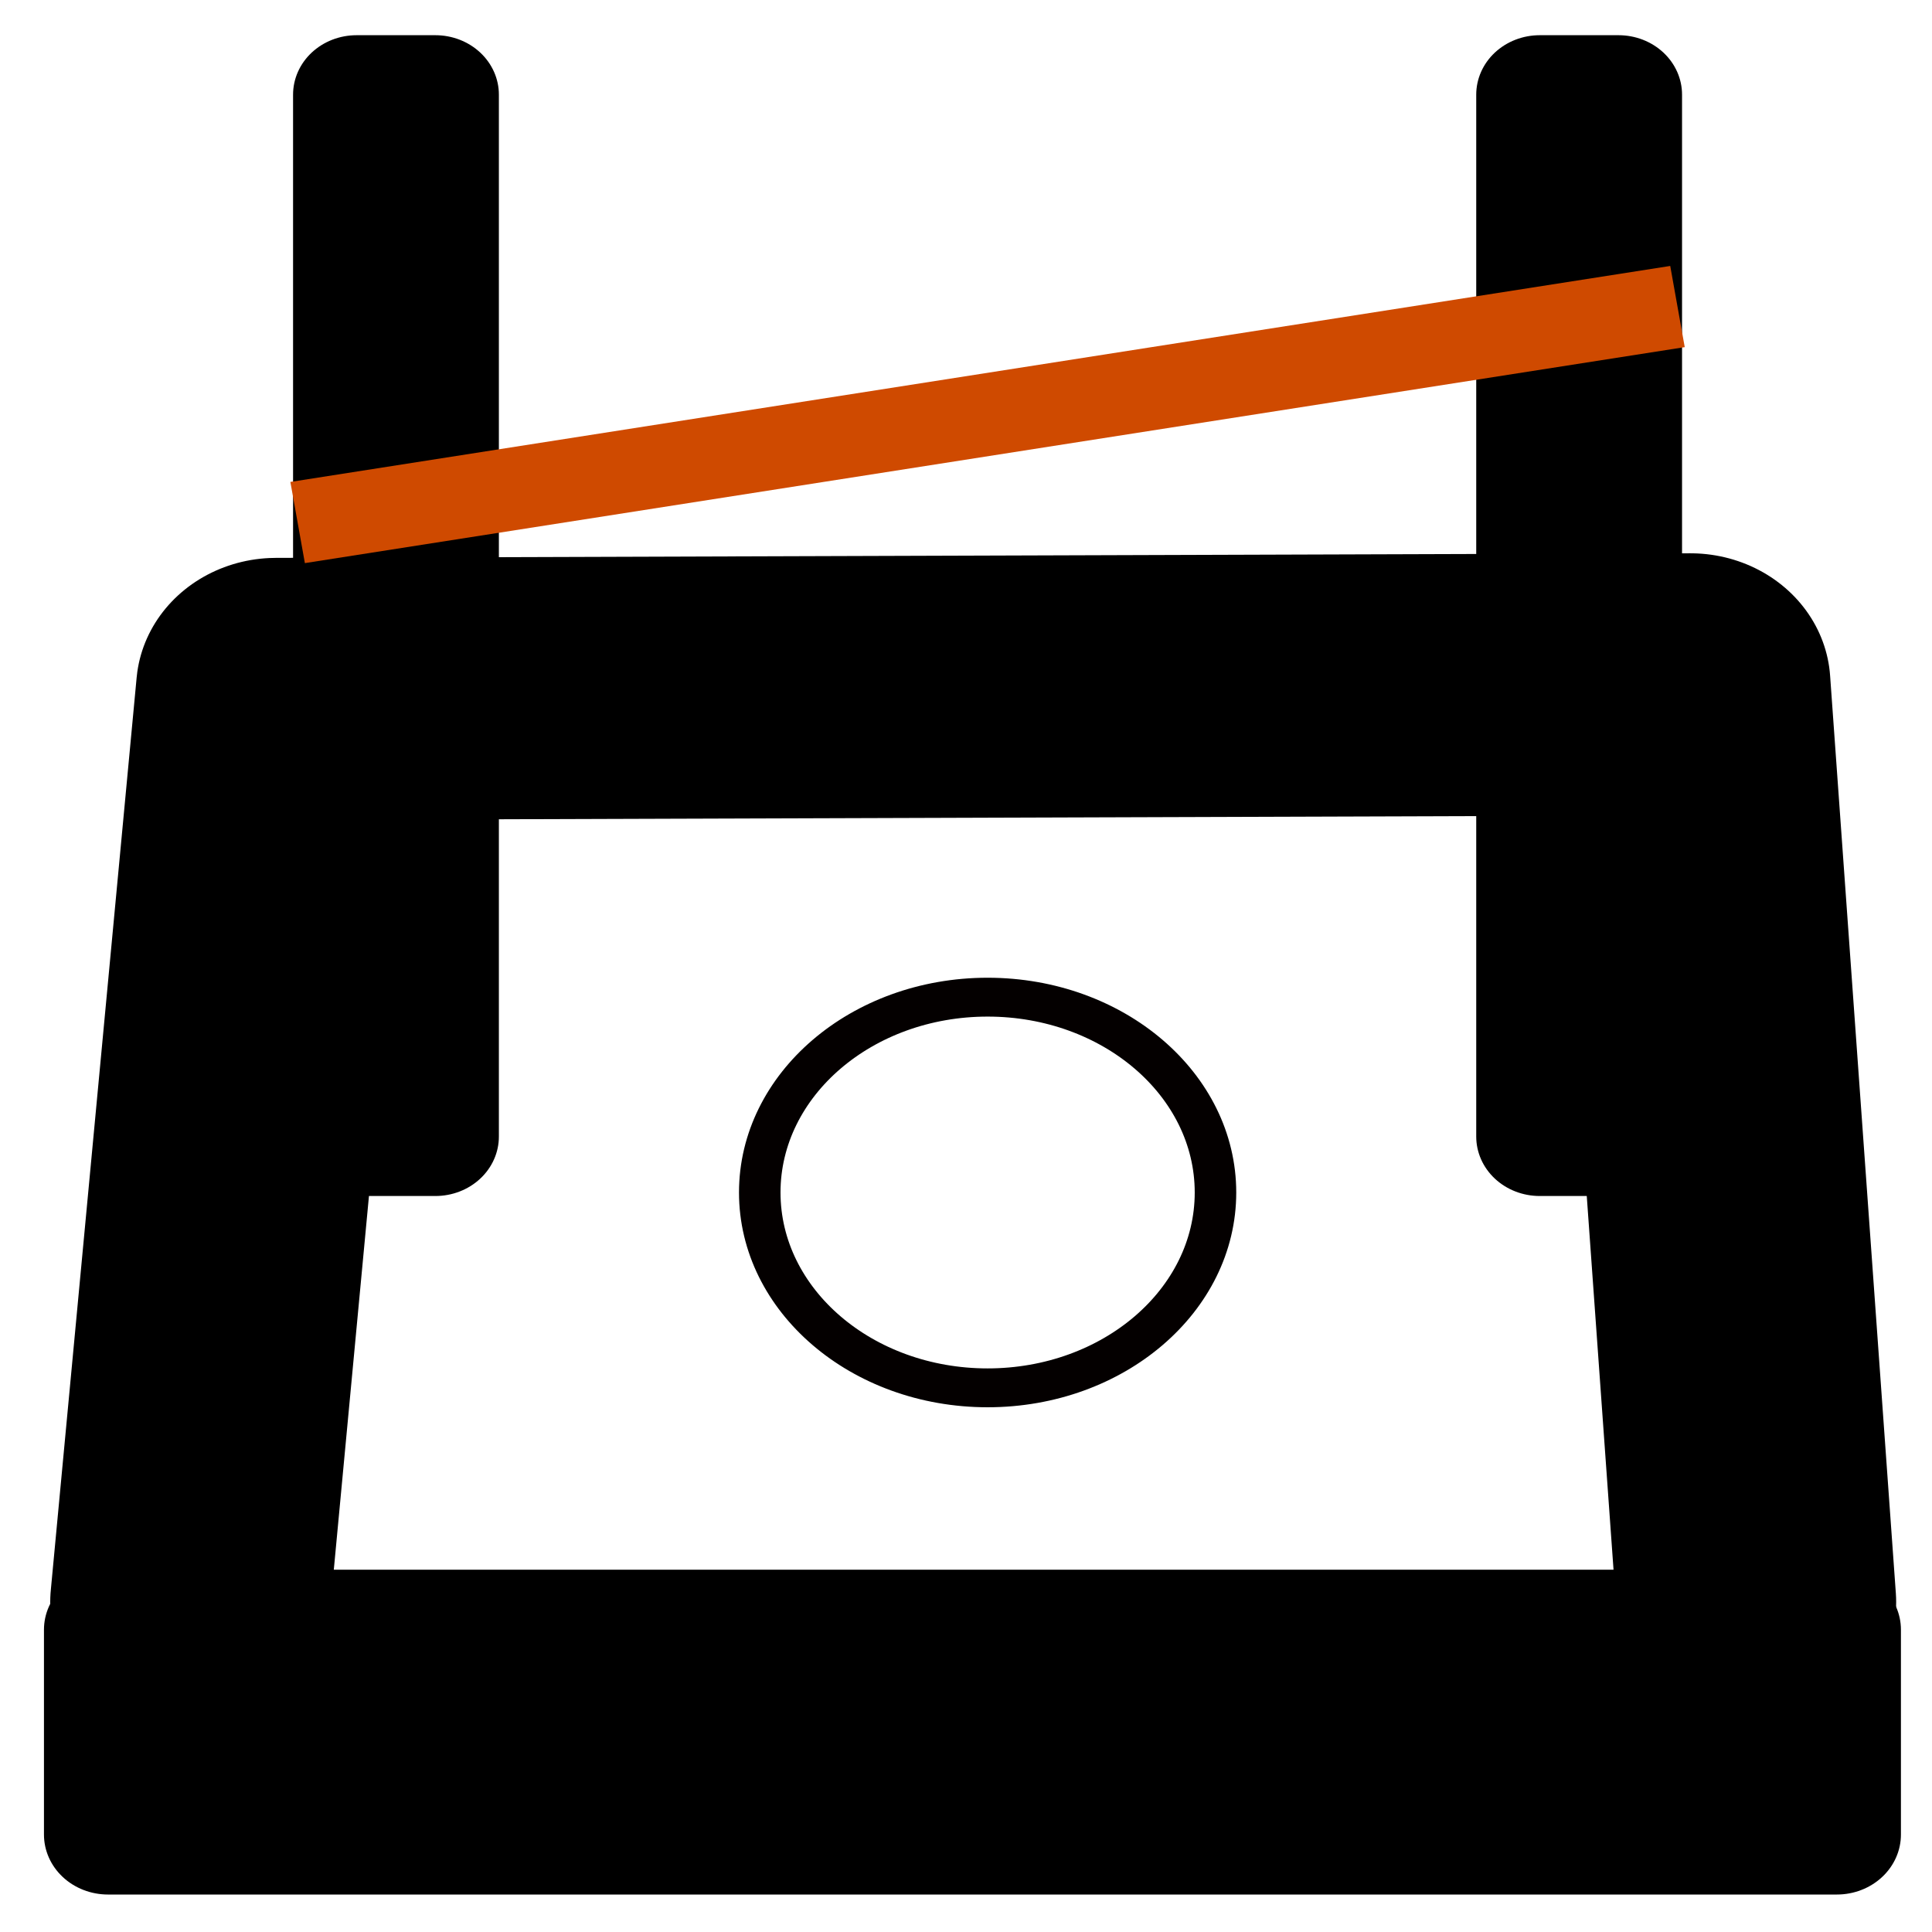
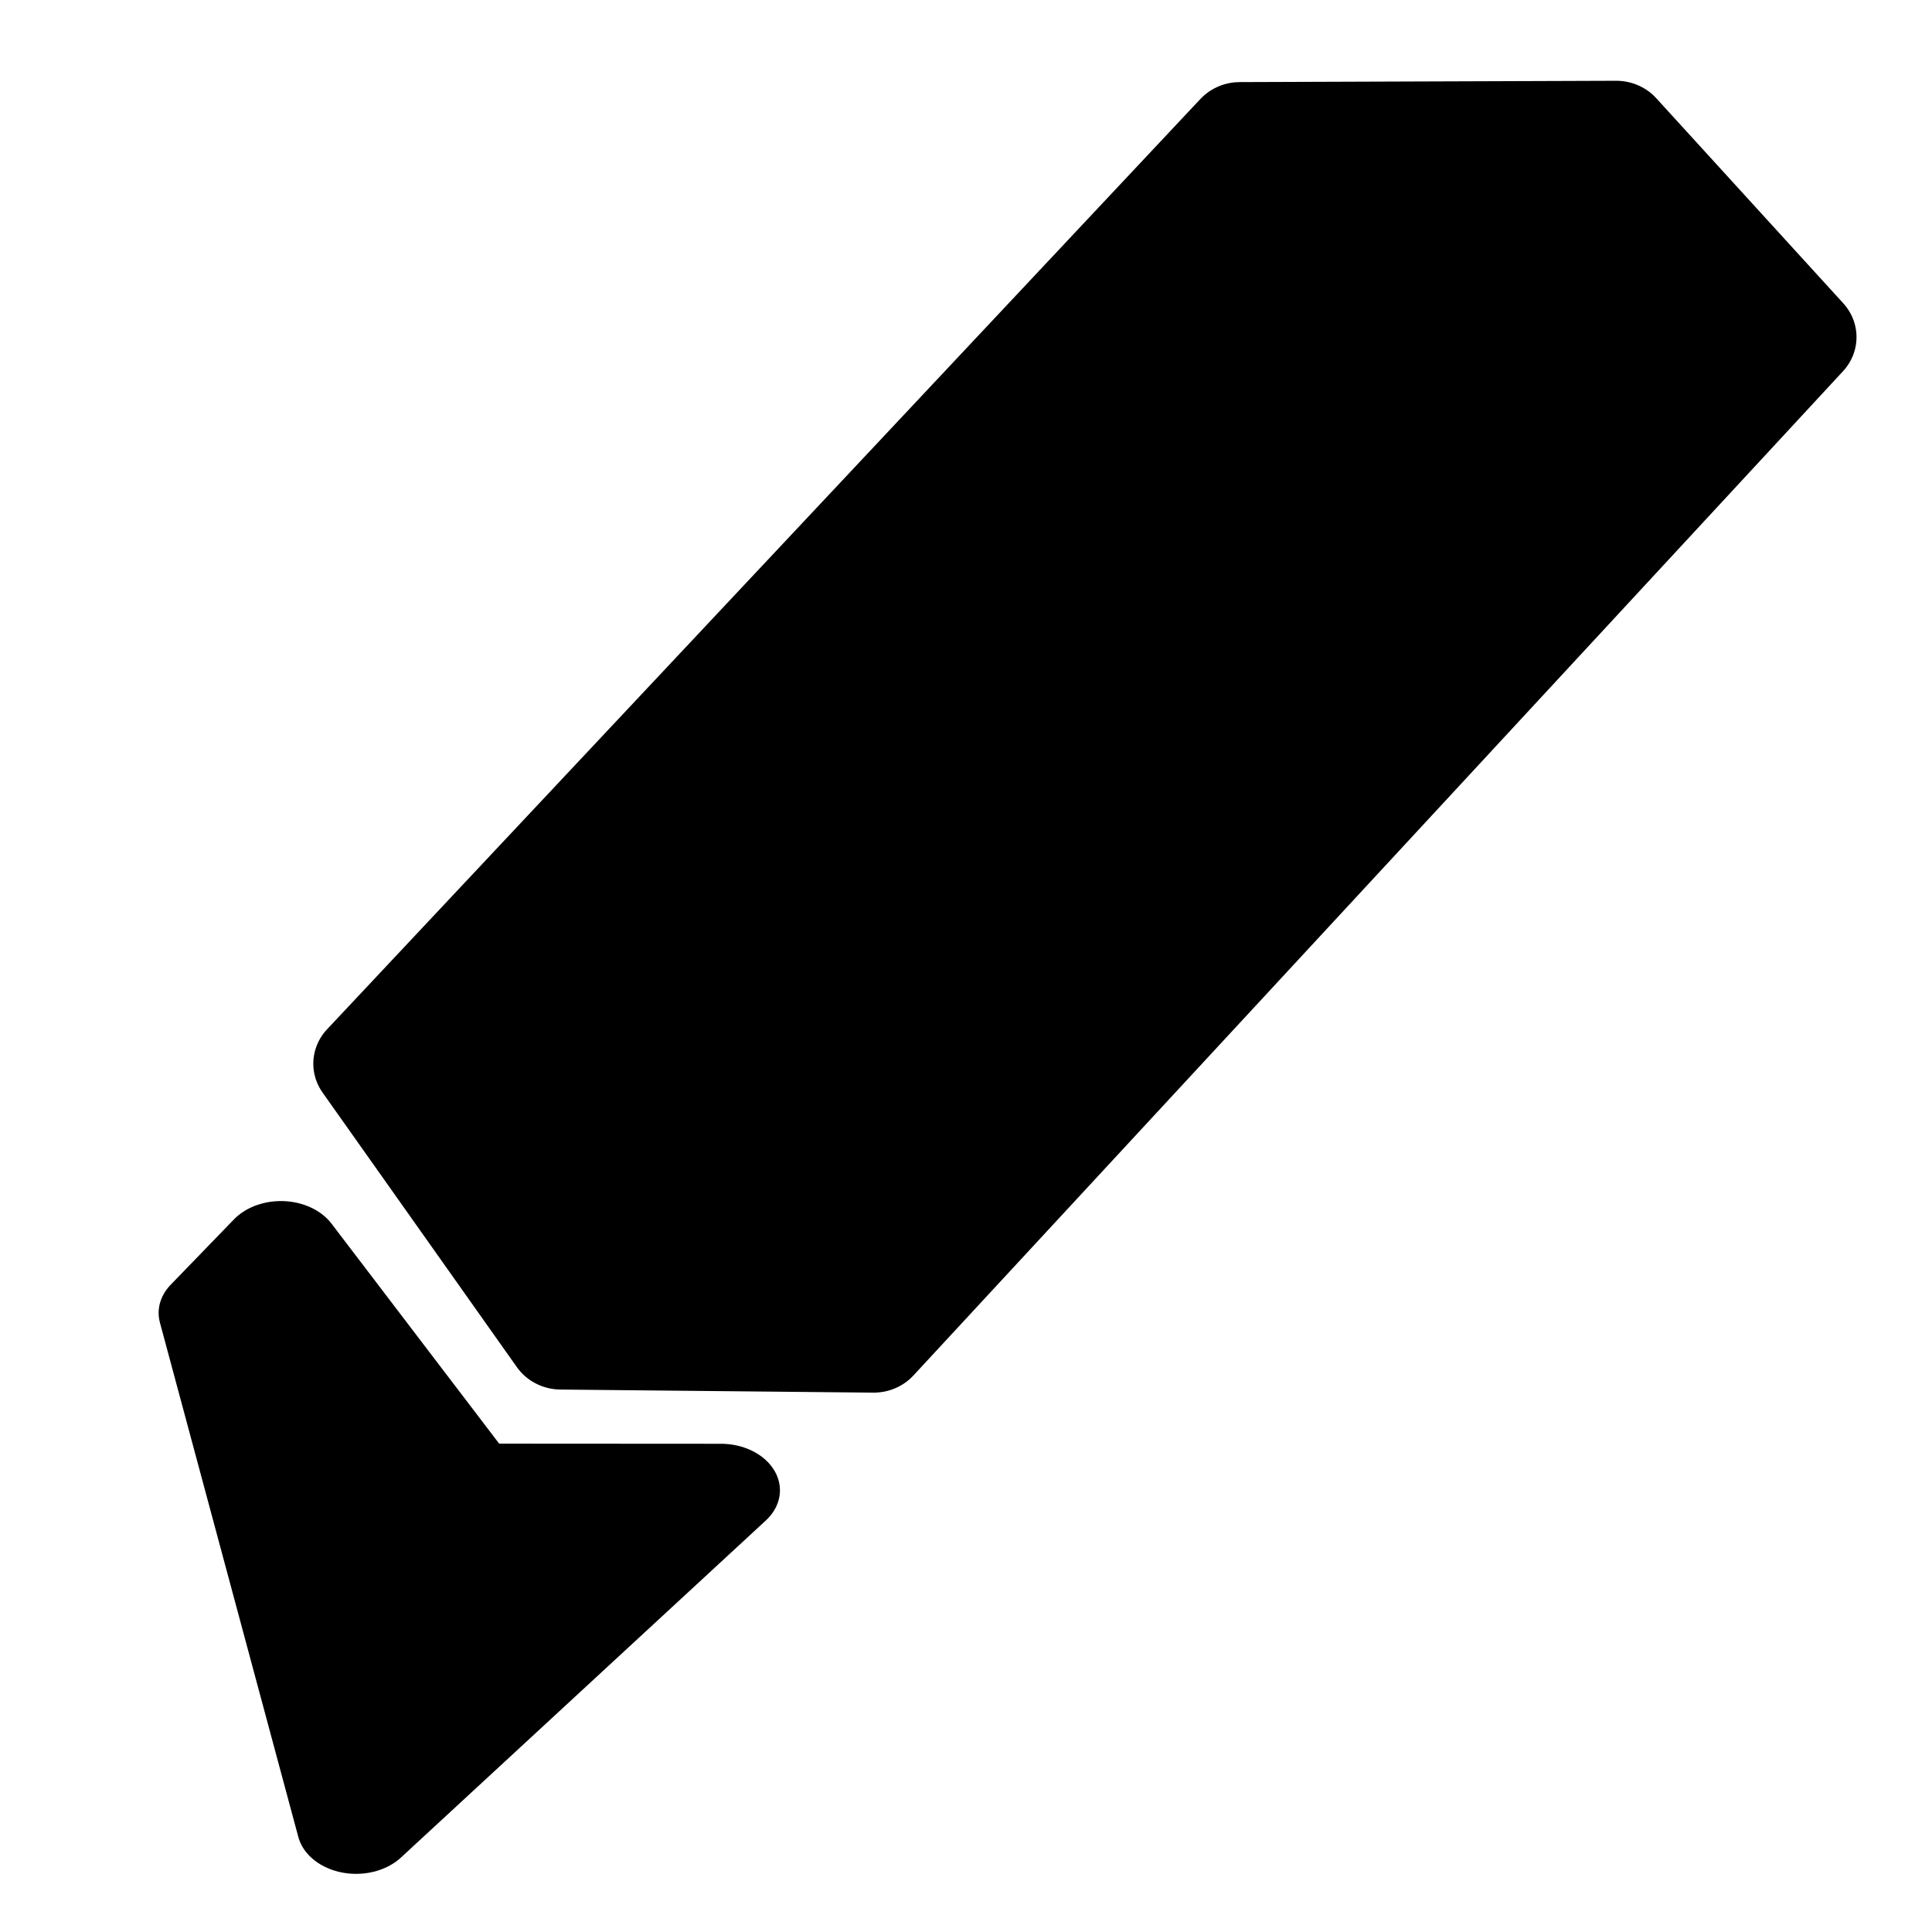
- <svg xmlns="http://www.w3.org/2000/svg" width="16pt" height="16pt" viewBox="0 0 5.644 5.644" version="1.1" id="svg1">
-   <defs id="defs1" />
-   <g id="layer1">
+ <svg xmlns="http://www.w3.org/2000/svg" width="48pt" height="48pt" viewBox="0 0 16.933 16.933" version="1.1" id="svg1">
+   <defs id="defs1">
+     </defs>
+   <g id="layer1" style="display:none">
    <g transform="matrix(0.3976535,0,0,0.3722373,-0.3227088,-0.08049361)" id="g2">
      <rect style="fill:#000000;stroke:#000000;stroke-width:0.941;stroke-linecap:round;stroke-linejoin:round;stroke-dasharray:none" id="rect1" width="12.701" height="1.608" x="1.605" y="13.006" />
      <path style="fill:none;stroke:#000000;stroke-width:2.057;stroke-linecap:round;stroke-linejoin:round;stroke-dasharray:none" d="M 2.209,12.789 2.84,5.623 13.23,5.587 13.713,12.789" id="path1-2" />
      <rect style="fill:#000000;fill-opacity:1;stroke:#000000;stroke-width:0.933;stroke-linecap:round;stroke-linejoin:round;stroke-dasharray:none" id="rect2" width="0.579" height="8.177" x="3.431" y="0.959" />
      <rect style="fill:#000000;fill-opacity:1;stroke:#000000;stroke-width:0.933;stroke-linecap:round;stroke-linejoin:round;stroke-dasharray:none" id="rect2-0" width="0.579" height="8.177" x="12.123" y="0.959" />
      <path style="fill:#000000;fill-opacity:1;stroke:#cf4a00;stroke-width:0.646;stroke-dasharray:none;stroke-dashoffset:0;stroke-opacity:1" d="M 2.998,4.317 13.135,2.622" id="path2-7" />
      <ellipse style="fill:none;fill-opacity:1;stroke:#040000;stroke-width:0.305;stroke-linecap:round;stroke-linejoin:round;stroke-dasharray:none;stroke-opacity:1" id="path3" cx="8.067" cy="9.575" rx="1.674" ry="1.533" />
    </g>
  </g>
+   <g id="layer2">
+     <path style="fill:#000000;fill-opacity:1;stroke:#000000;stroke-width:0.233;stroke-linejoin:round;stroke-dasharray:none;stroke-opacity:1" d="m 3.229,1.262 c 0,0 0.823,-0.003 0.823,-0.003 0,0 0.409,0.466 0.409,0.466 0,0 -2.033,2.282 -2.033,2.282 0,0 -0.684,-0.007 -0.684,-0.007 0,0 -0.425,-0.624 -0.425,-0.624 z" id="path1" transform="matrix(4.007515,0,0,3.857029,-2.073029,-3.69874)" />
+     <path style="fill:#000000;fill-opacity:1;stroke:#000000;stroke-width:0.267;stroke-linejoin:round;stroke-dasharray:none;stroke-opacity:1" d="m 1.089,3.747 c 0,0 0.418,0.696 0.418,0.696 0,0 0.577,4.392e-4 0.577,4.392e-4 0,0 -0.825,0.967 -0.825,0.967 0,0 -0.313,-1.476 -0.313,-1.476 z" id="path2" transform="matrix(3.875746,0,0,3.054535,-1.758725,-0.5108687)" />
+   </g>
</svg>
